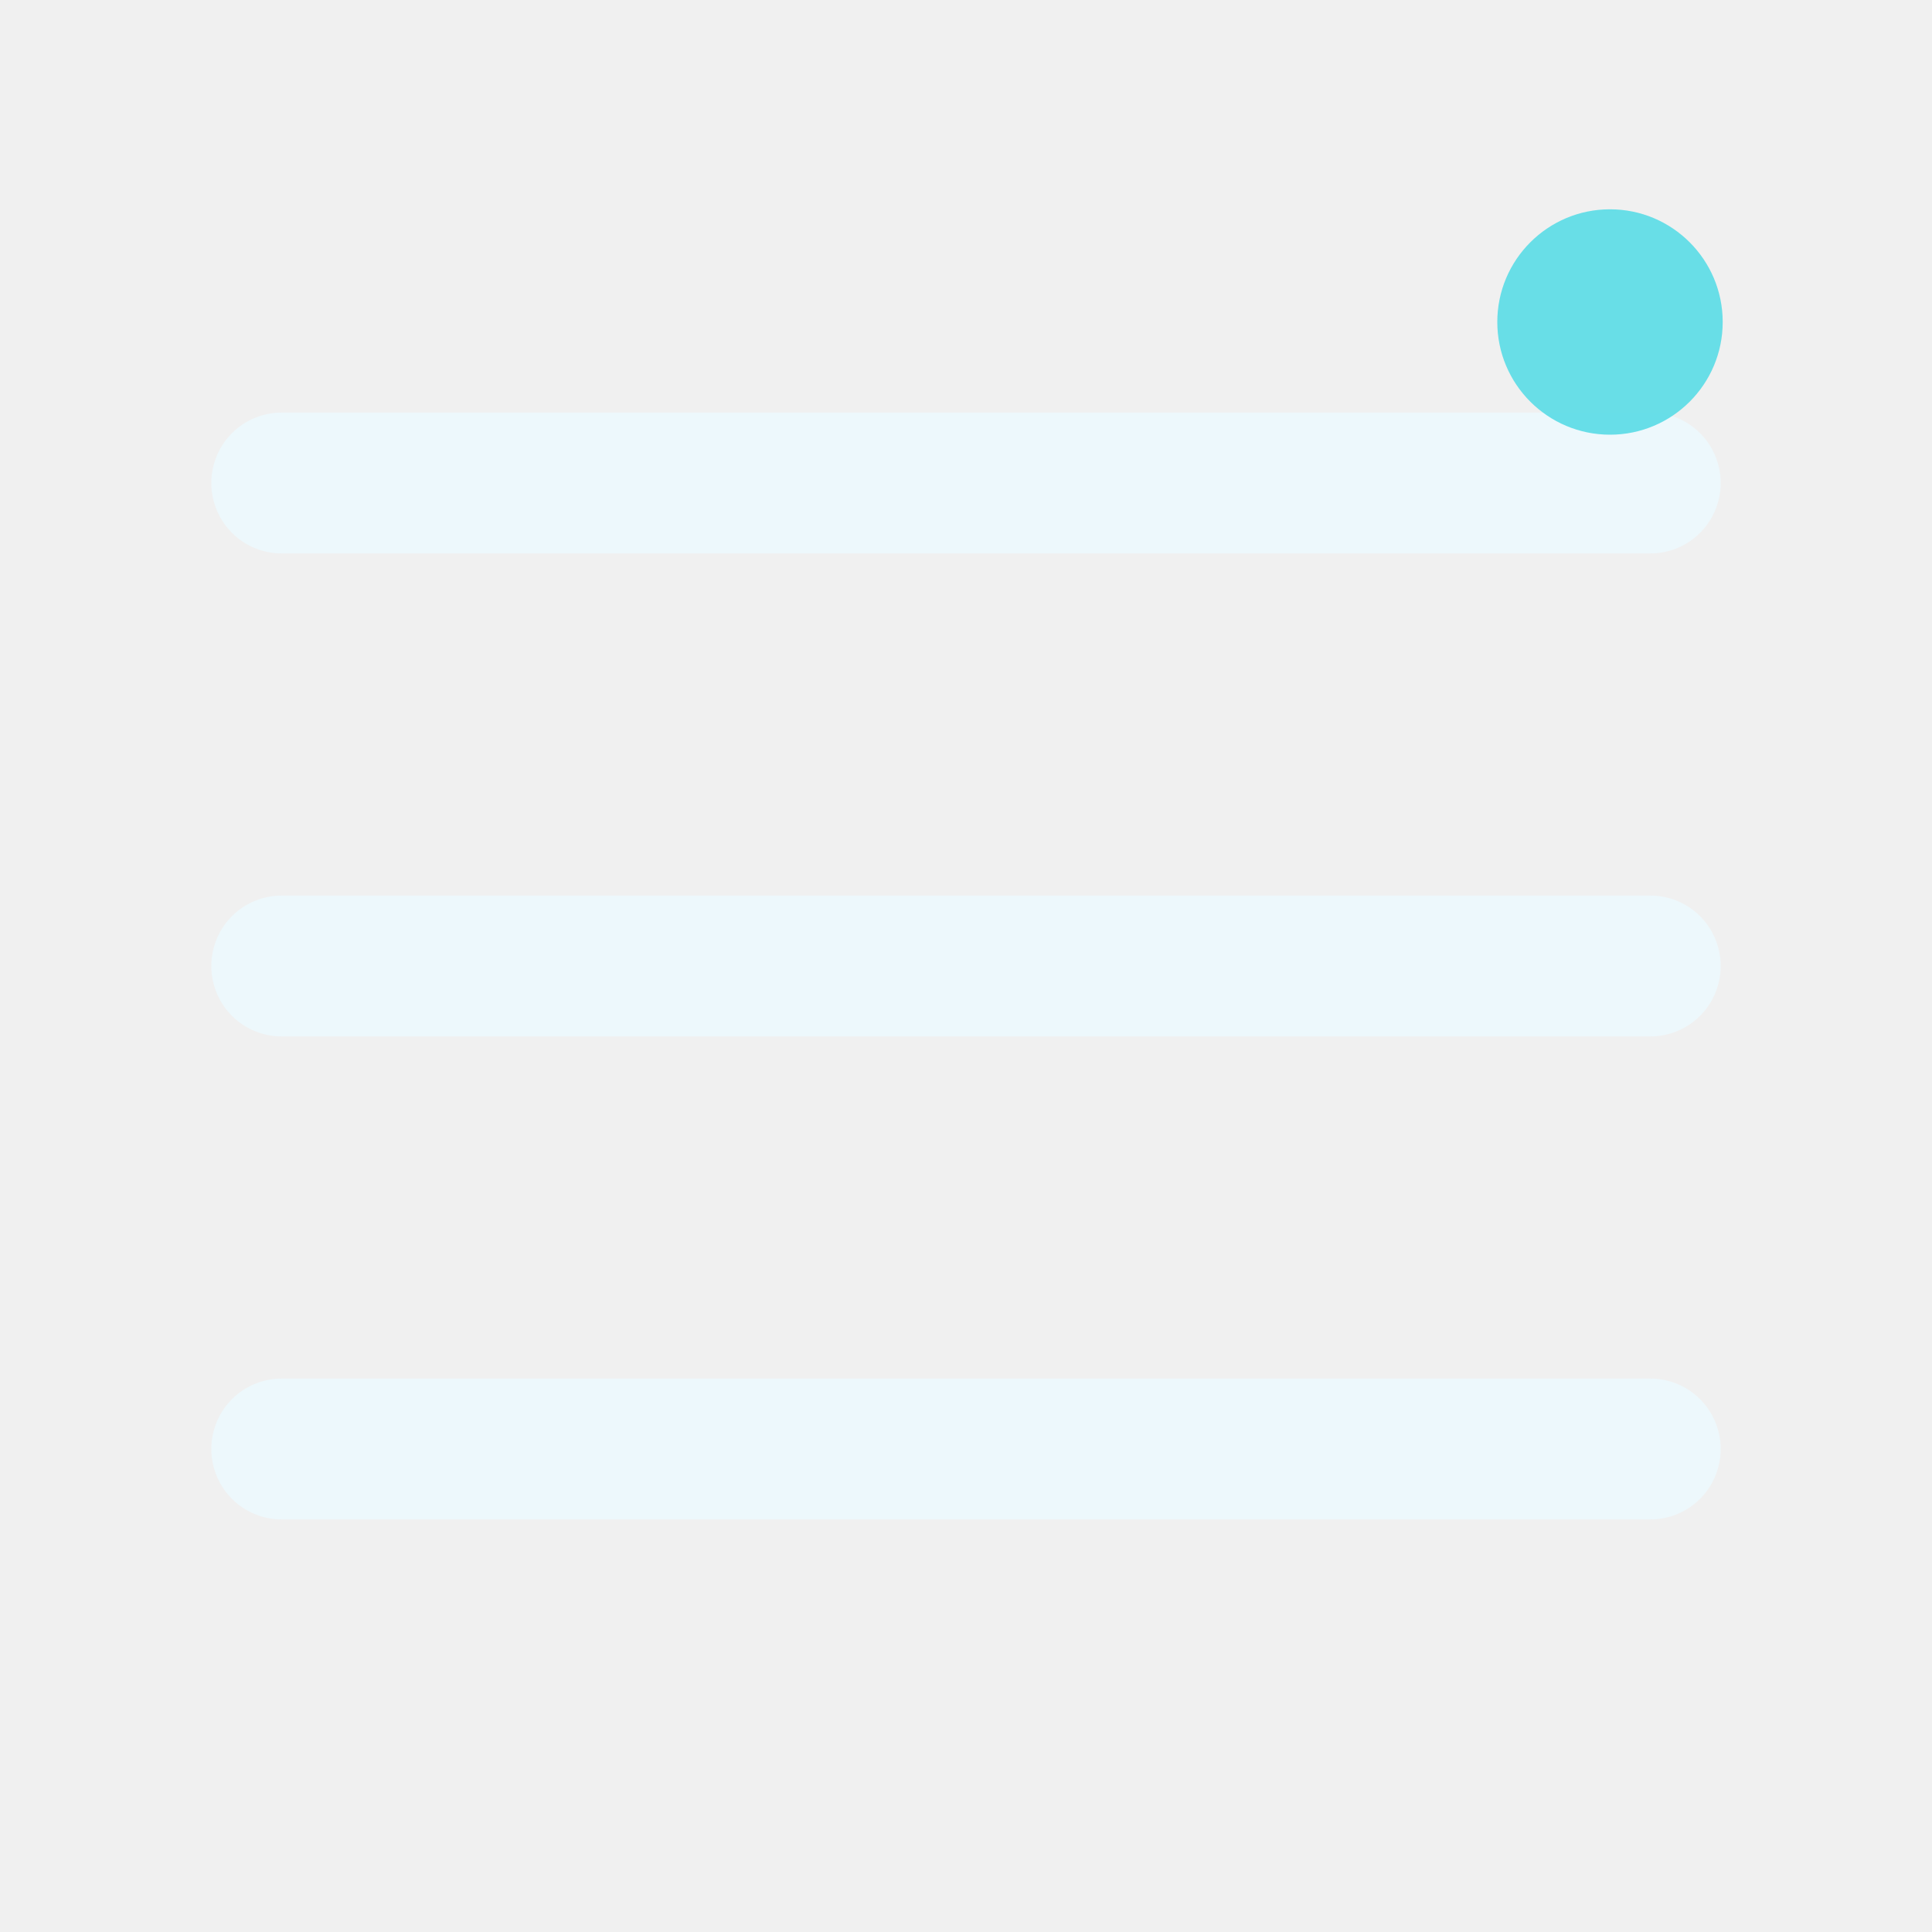
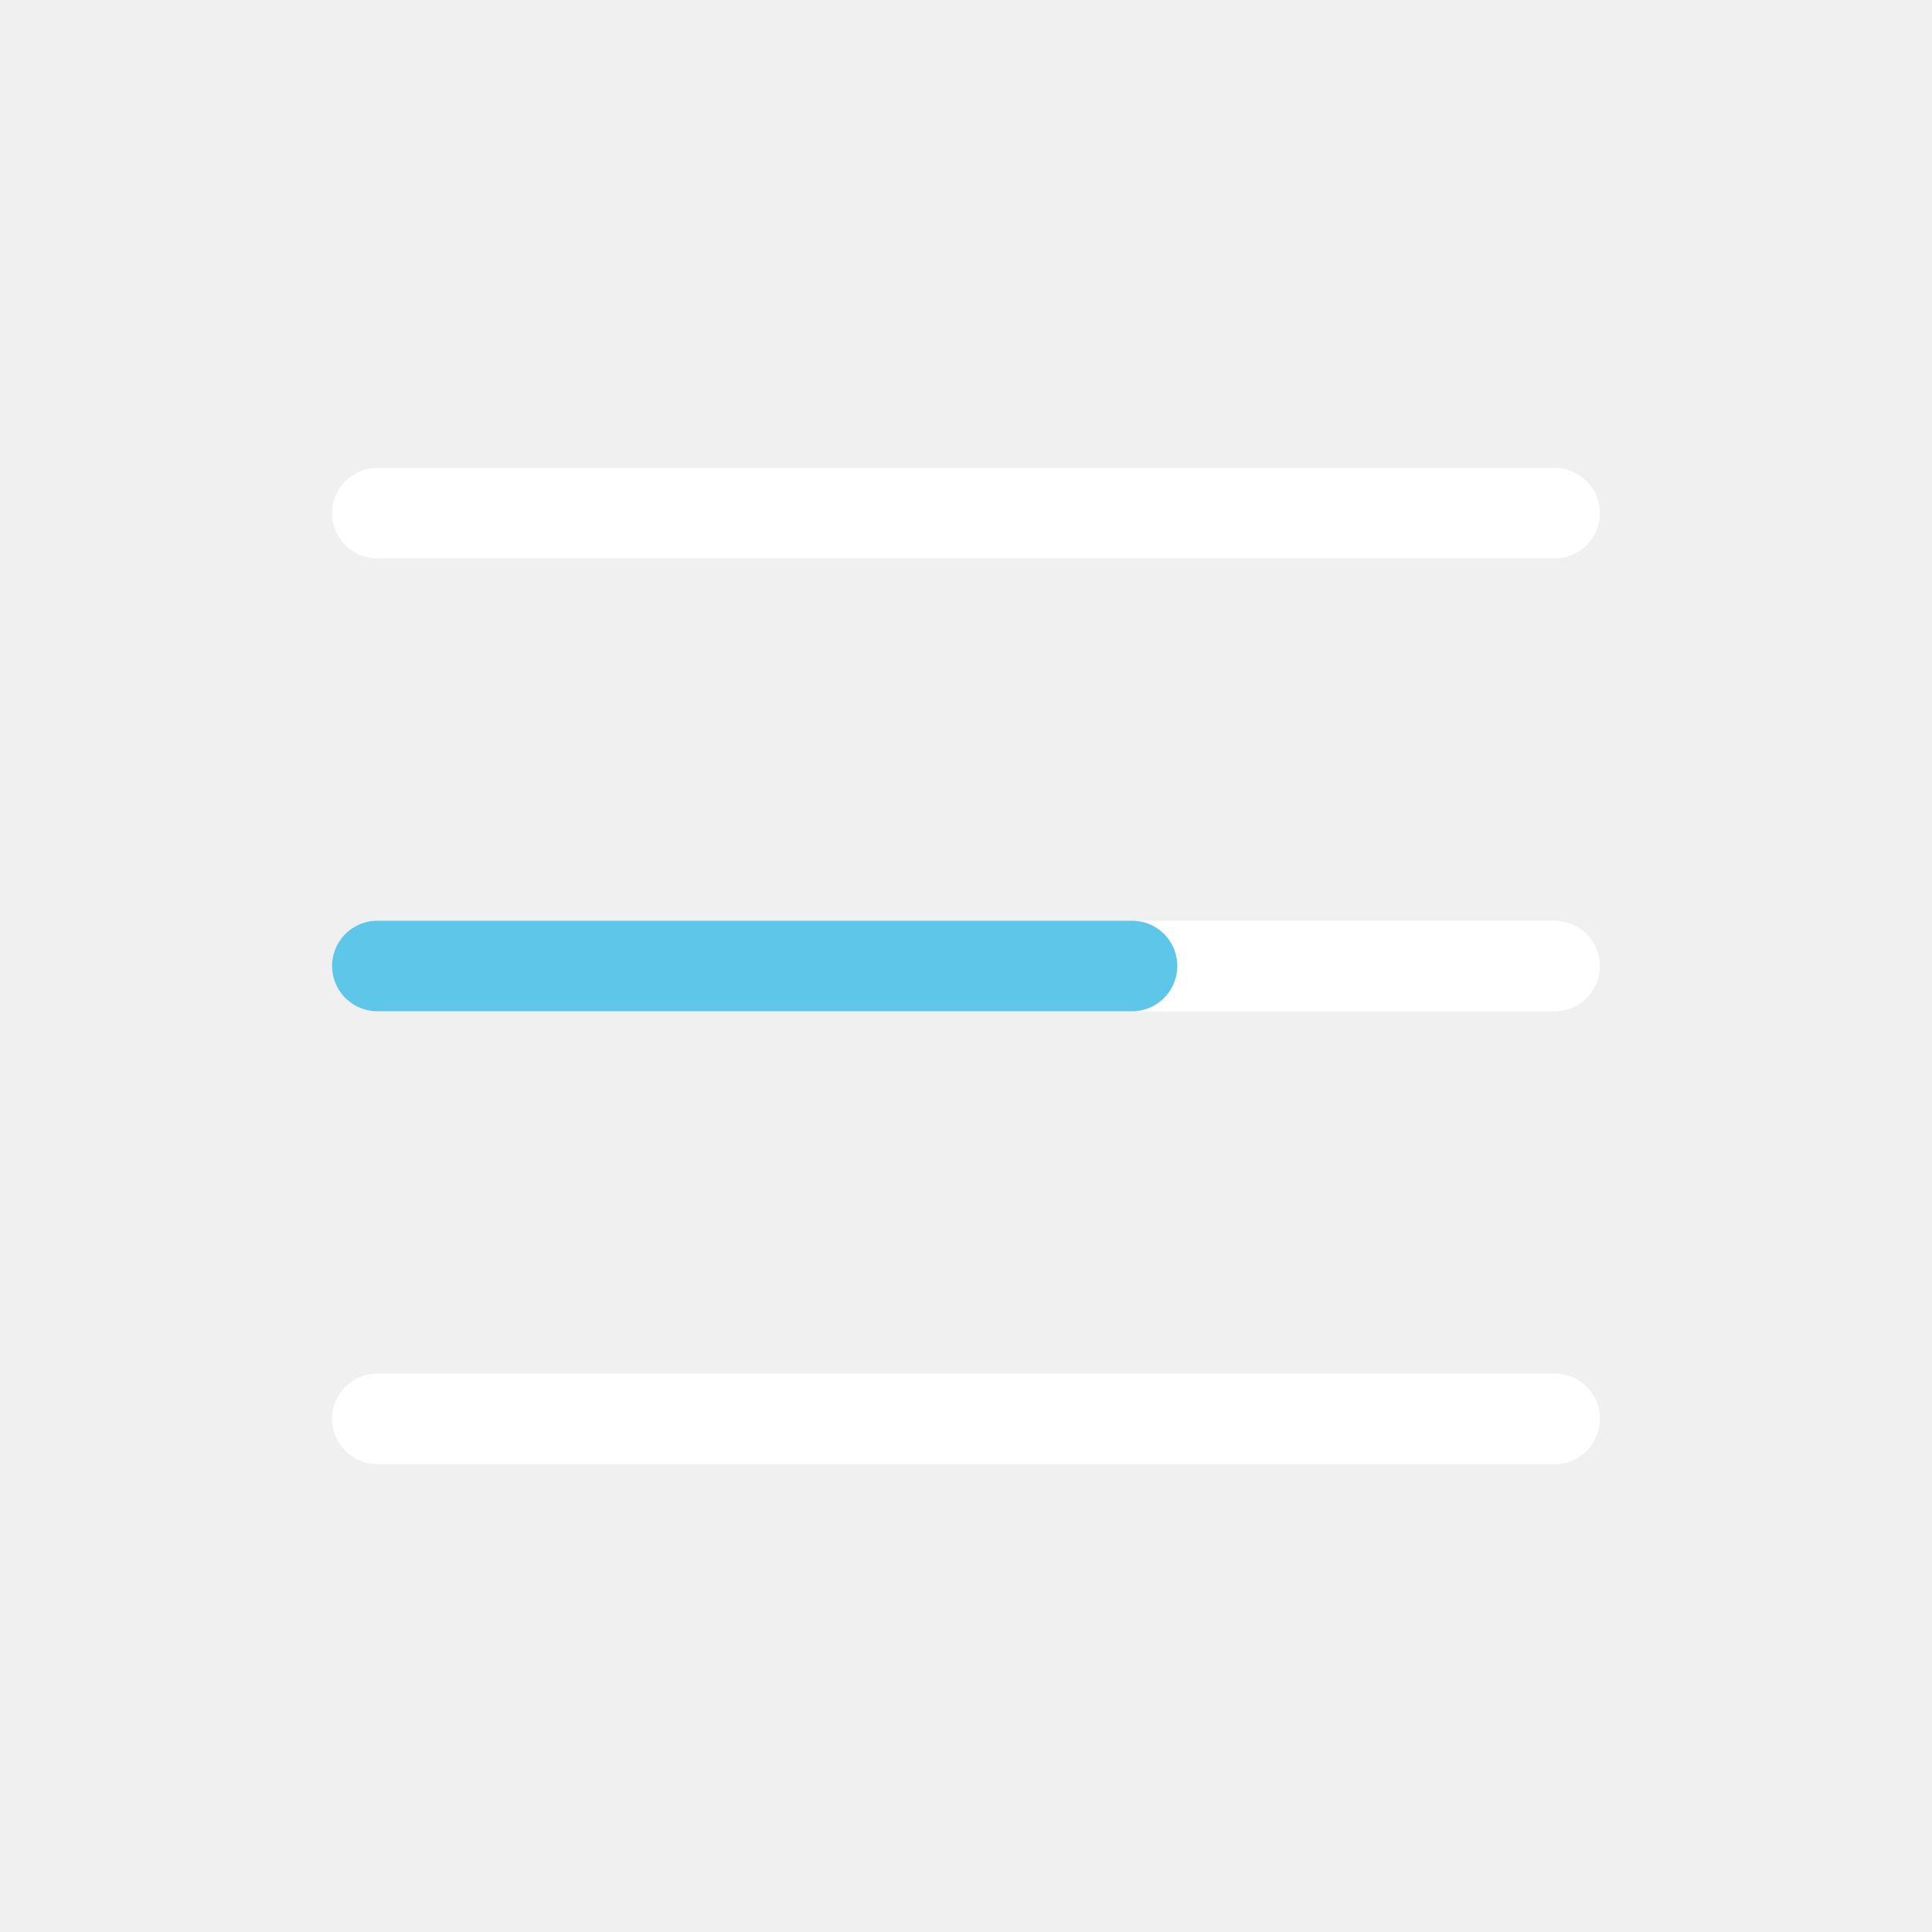
- <svg xmlns="http://www.w3.org/2000/svg" viewBox="0 0 24 24" fill="none" stroke="#EDF8FC" stroke-width="1.75" stroke-linecap="round" stroke-linejoin="round">
-   <g>
-     <path d="M3.5 6h17M3.5 12h17M3.5 18h17" />
+ <svg xmlns="http://www.w3.org/2000/svg" viewBox="0 0 128 128" width="512" height="512" role="img" aria-label="Menú">
+   <g stroke-linecap="round" stroke-linejoin="round">
+     <path d="M25 34H103M25 64H103M25 94H103" fill="none" stroke="#FFFFFF" stroke-width="6" />
+     <path d="M25 64H75" fill="none" stroke="#5EC6E8" stroke-width="6" />
  </g>
-   <circle cx="20" cy="4" r="1.4" stroke="none" fill="#59DCE6" opacity=".9" />
</svg>
